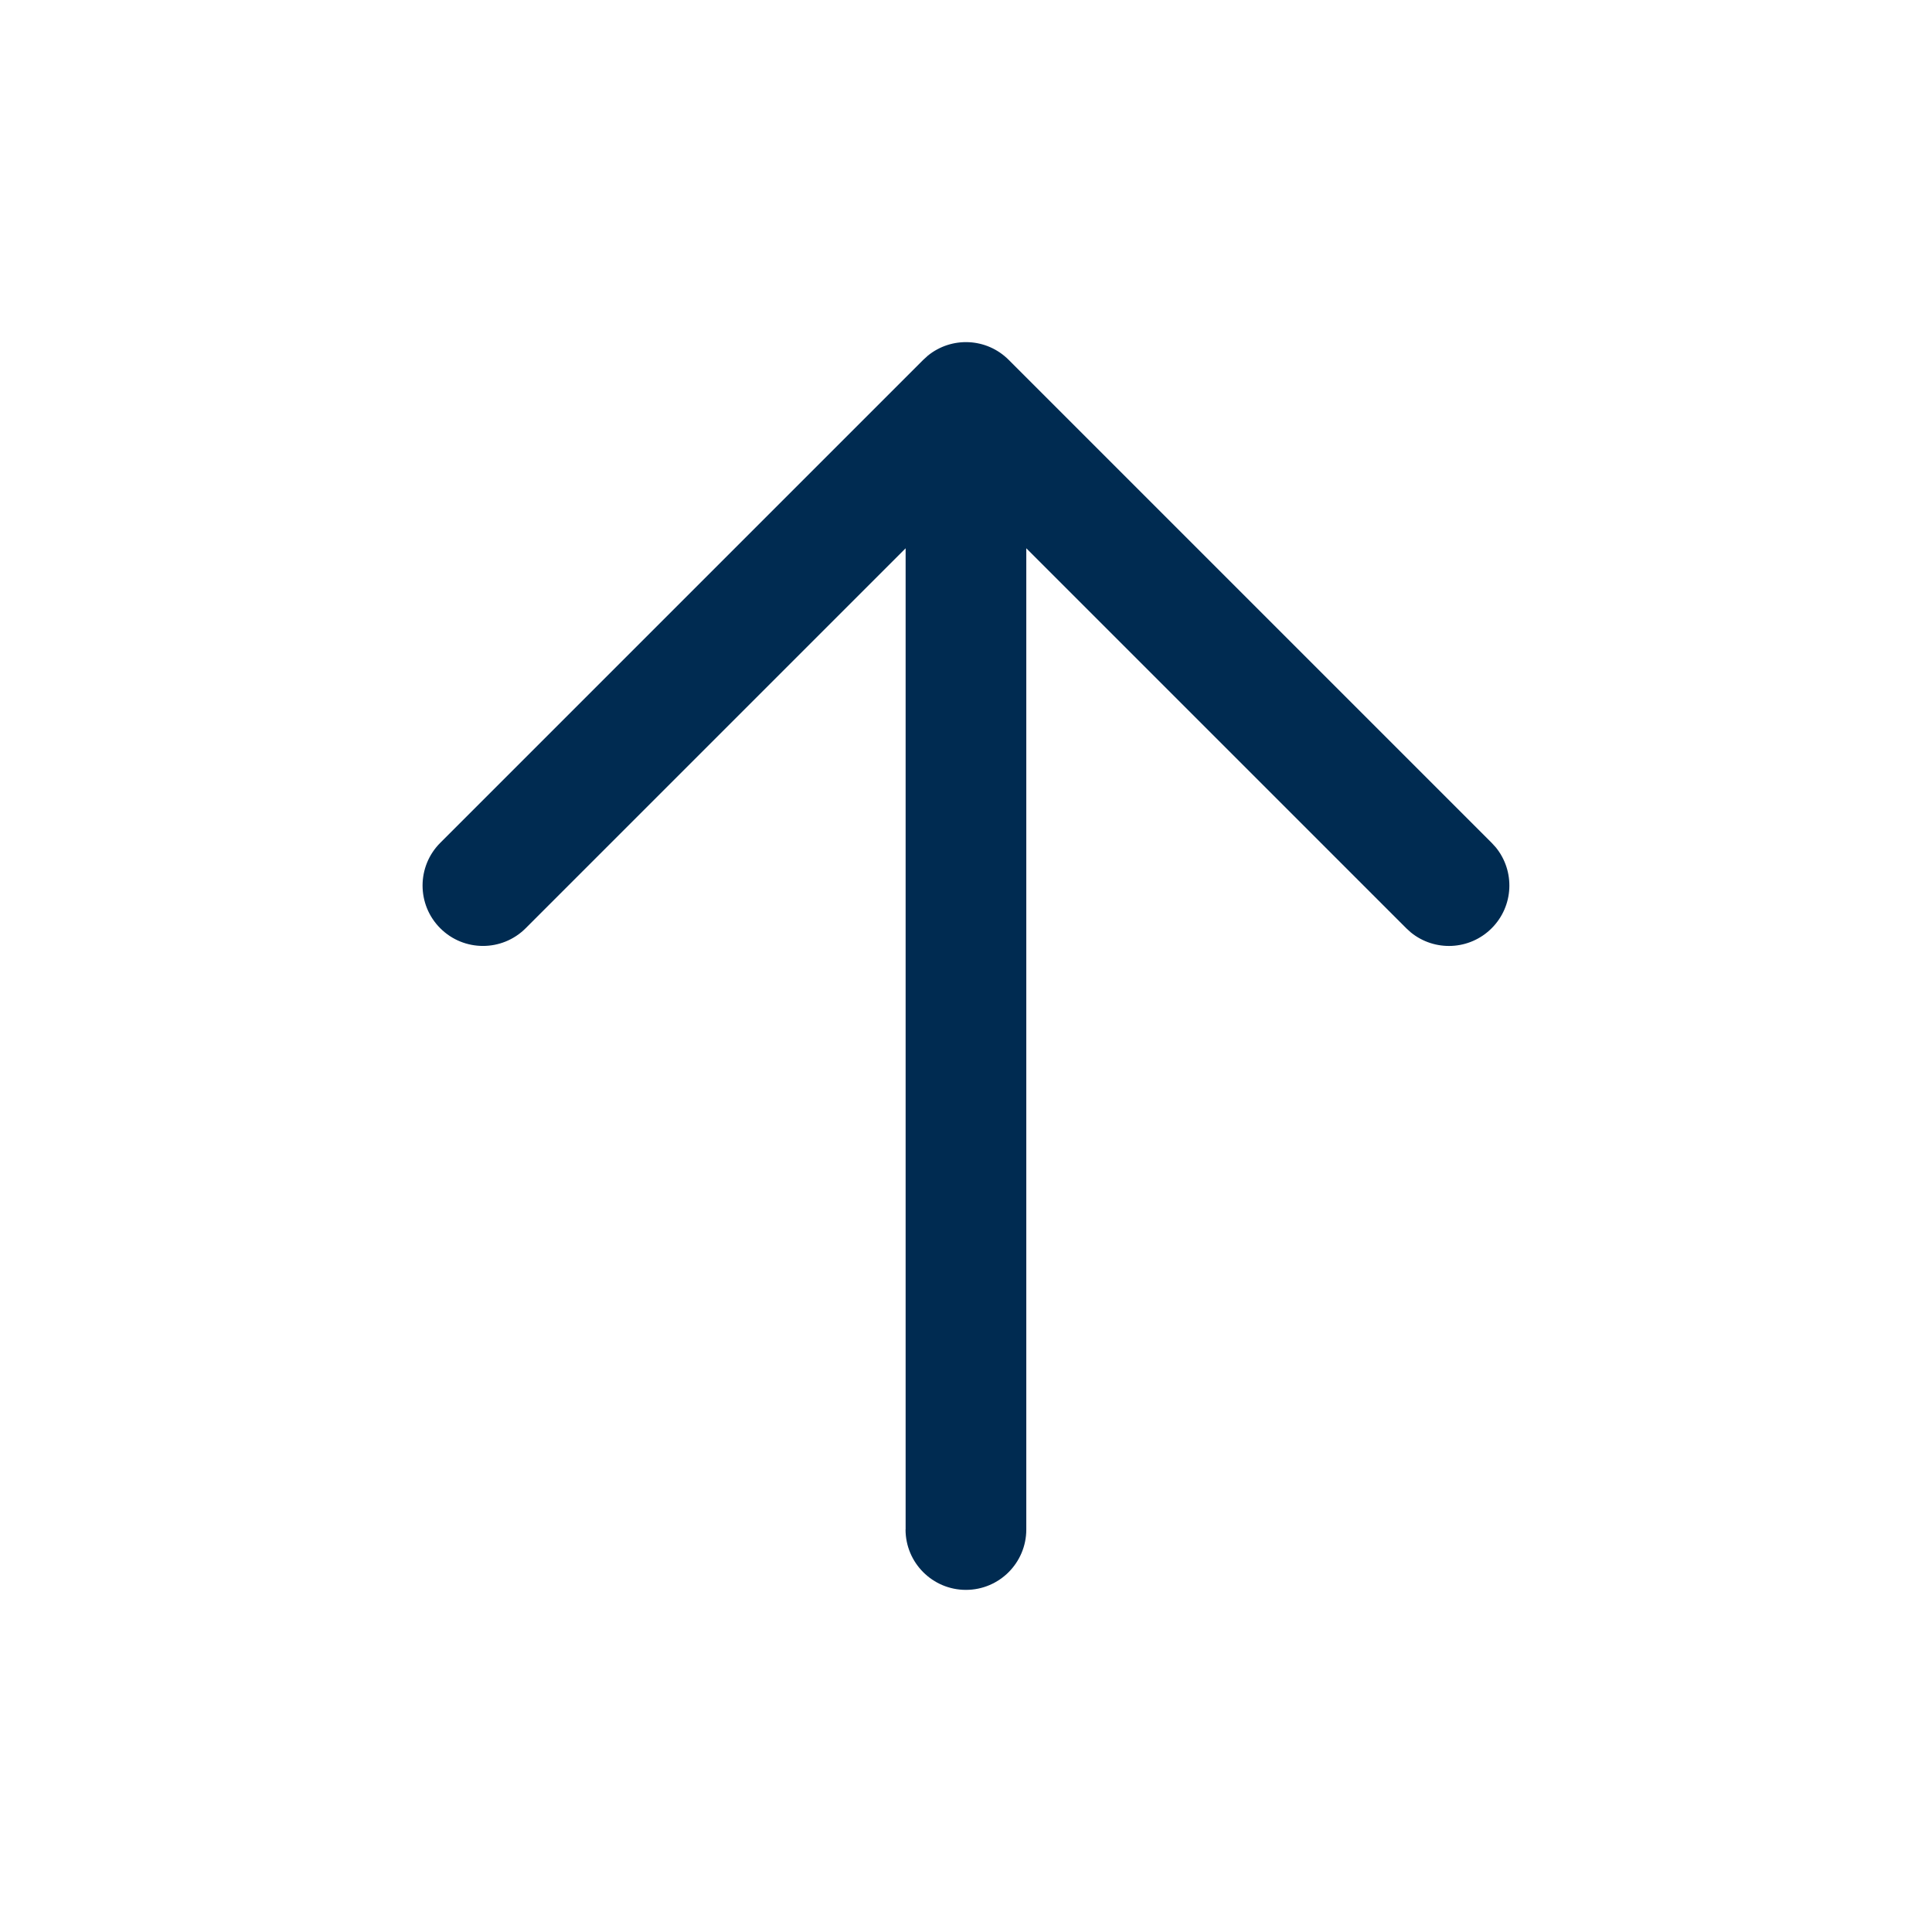
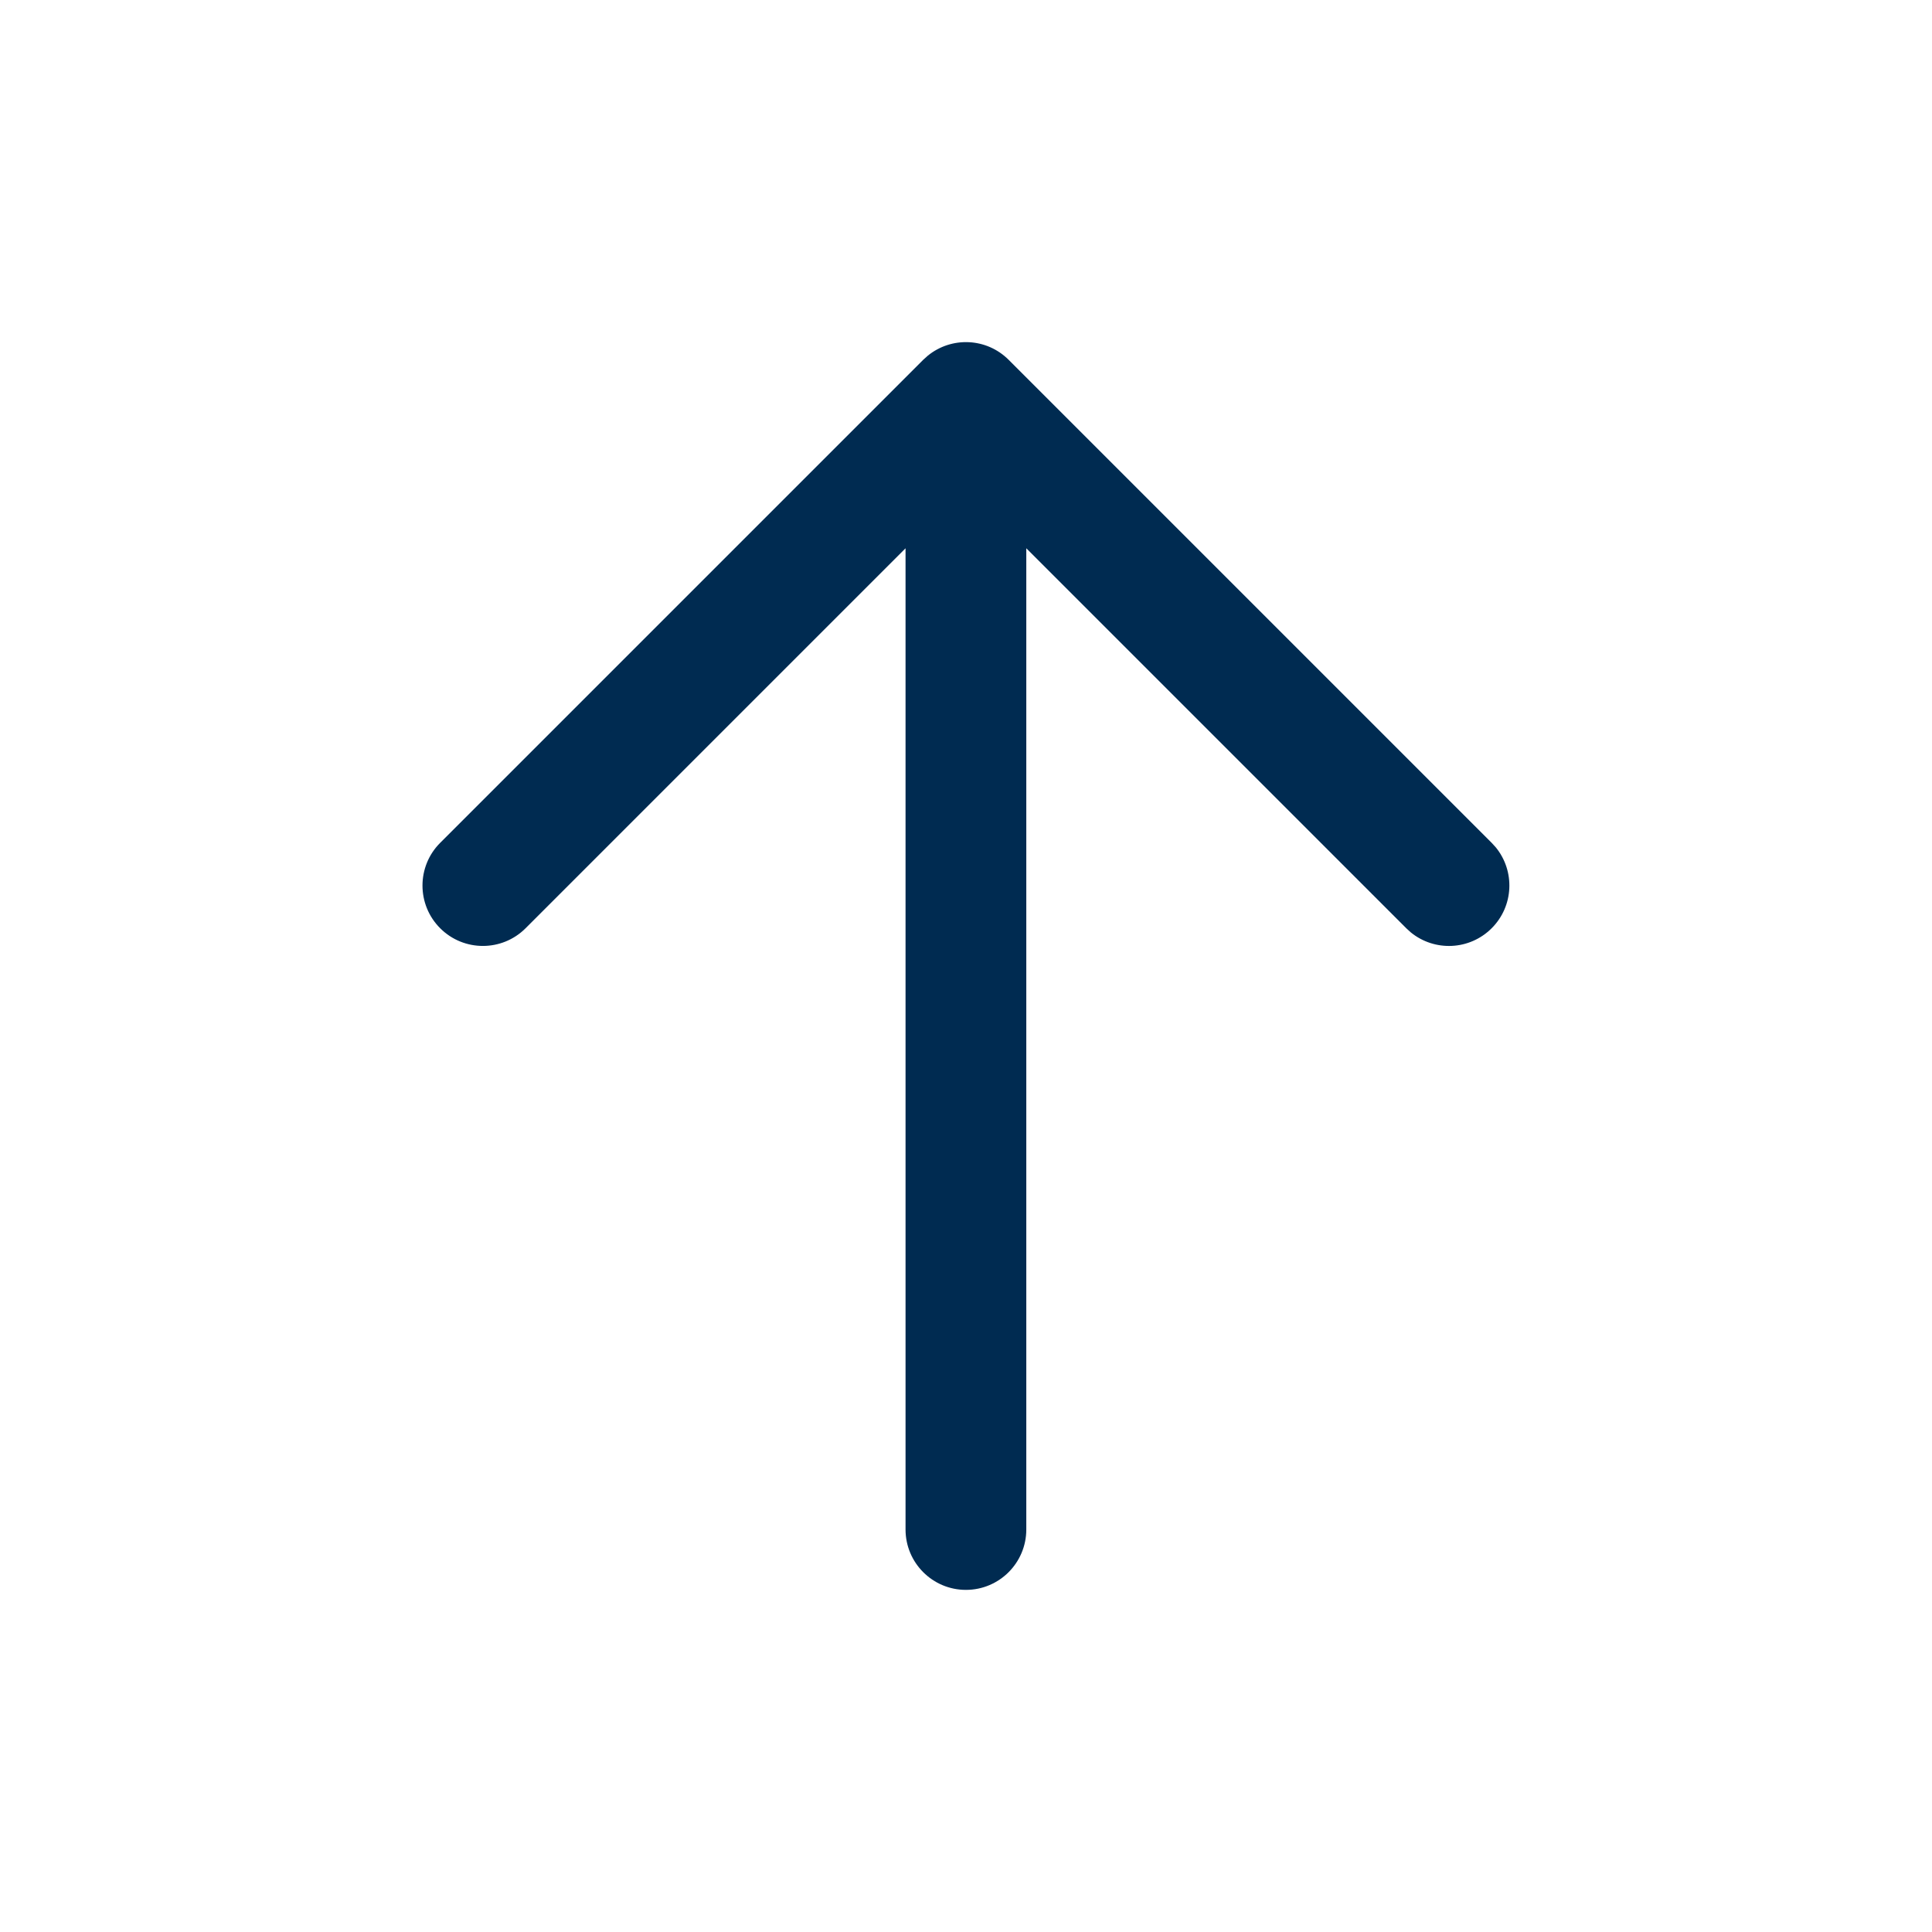
<svg xmlns="http://www.w3.org/2000/svg" width="24" height="24" viewBox="0 0 24 24" fill="none">
-   <path d="M11.25,19v-12.189l-4.72,4.72c-0.293,0.293 -0.768,0.293 -1.061,0c-0.293,-0.293 -0.293,-0.768 0,-1.061l6,-6l0.057,-0.052c0.295,-0.24 0.729,-0.223 1.004,0.052l6,6l0.052,0.057c0.24,0.295 0.223,0.729 -0.052,1.004c-0.275,0.275 -0.709,0.292 -1.004,0.052l-0.057,-0.052l-4.72,-4.72v12.189c0,0.414 -0.336,0.75 -0.75,0.75c-0.414,0 -0.75,-0.336 -0.75,-0.75z" fill="#002B51" />
+   <path d="M11.526,4.418c0.295,-0.24 0.729,-0.223 1.004,0.052l6,6l0.052,0.057c0.24,0.295 0.223,0.729 -0.052,1.004c-0.275,0.275 -0.709,0.292 -1.004,0.052l-0.057,-0.052l-4.72,-4.72v12.189c0,0.414 -0.336,0.75 -0.75,0.75c-0.414,0 -0.75,-0.336 -0.75,-0.75v-12.189l-4.72,4.72c-0.293,0.293 -0.768,0.293 -1.061,0c-0.293,-0.293 -0.293,-0.768 0,-1.061l6,-6z" fill="#002B51" />
</svg>
